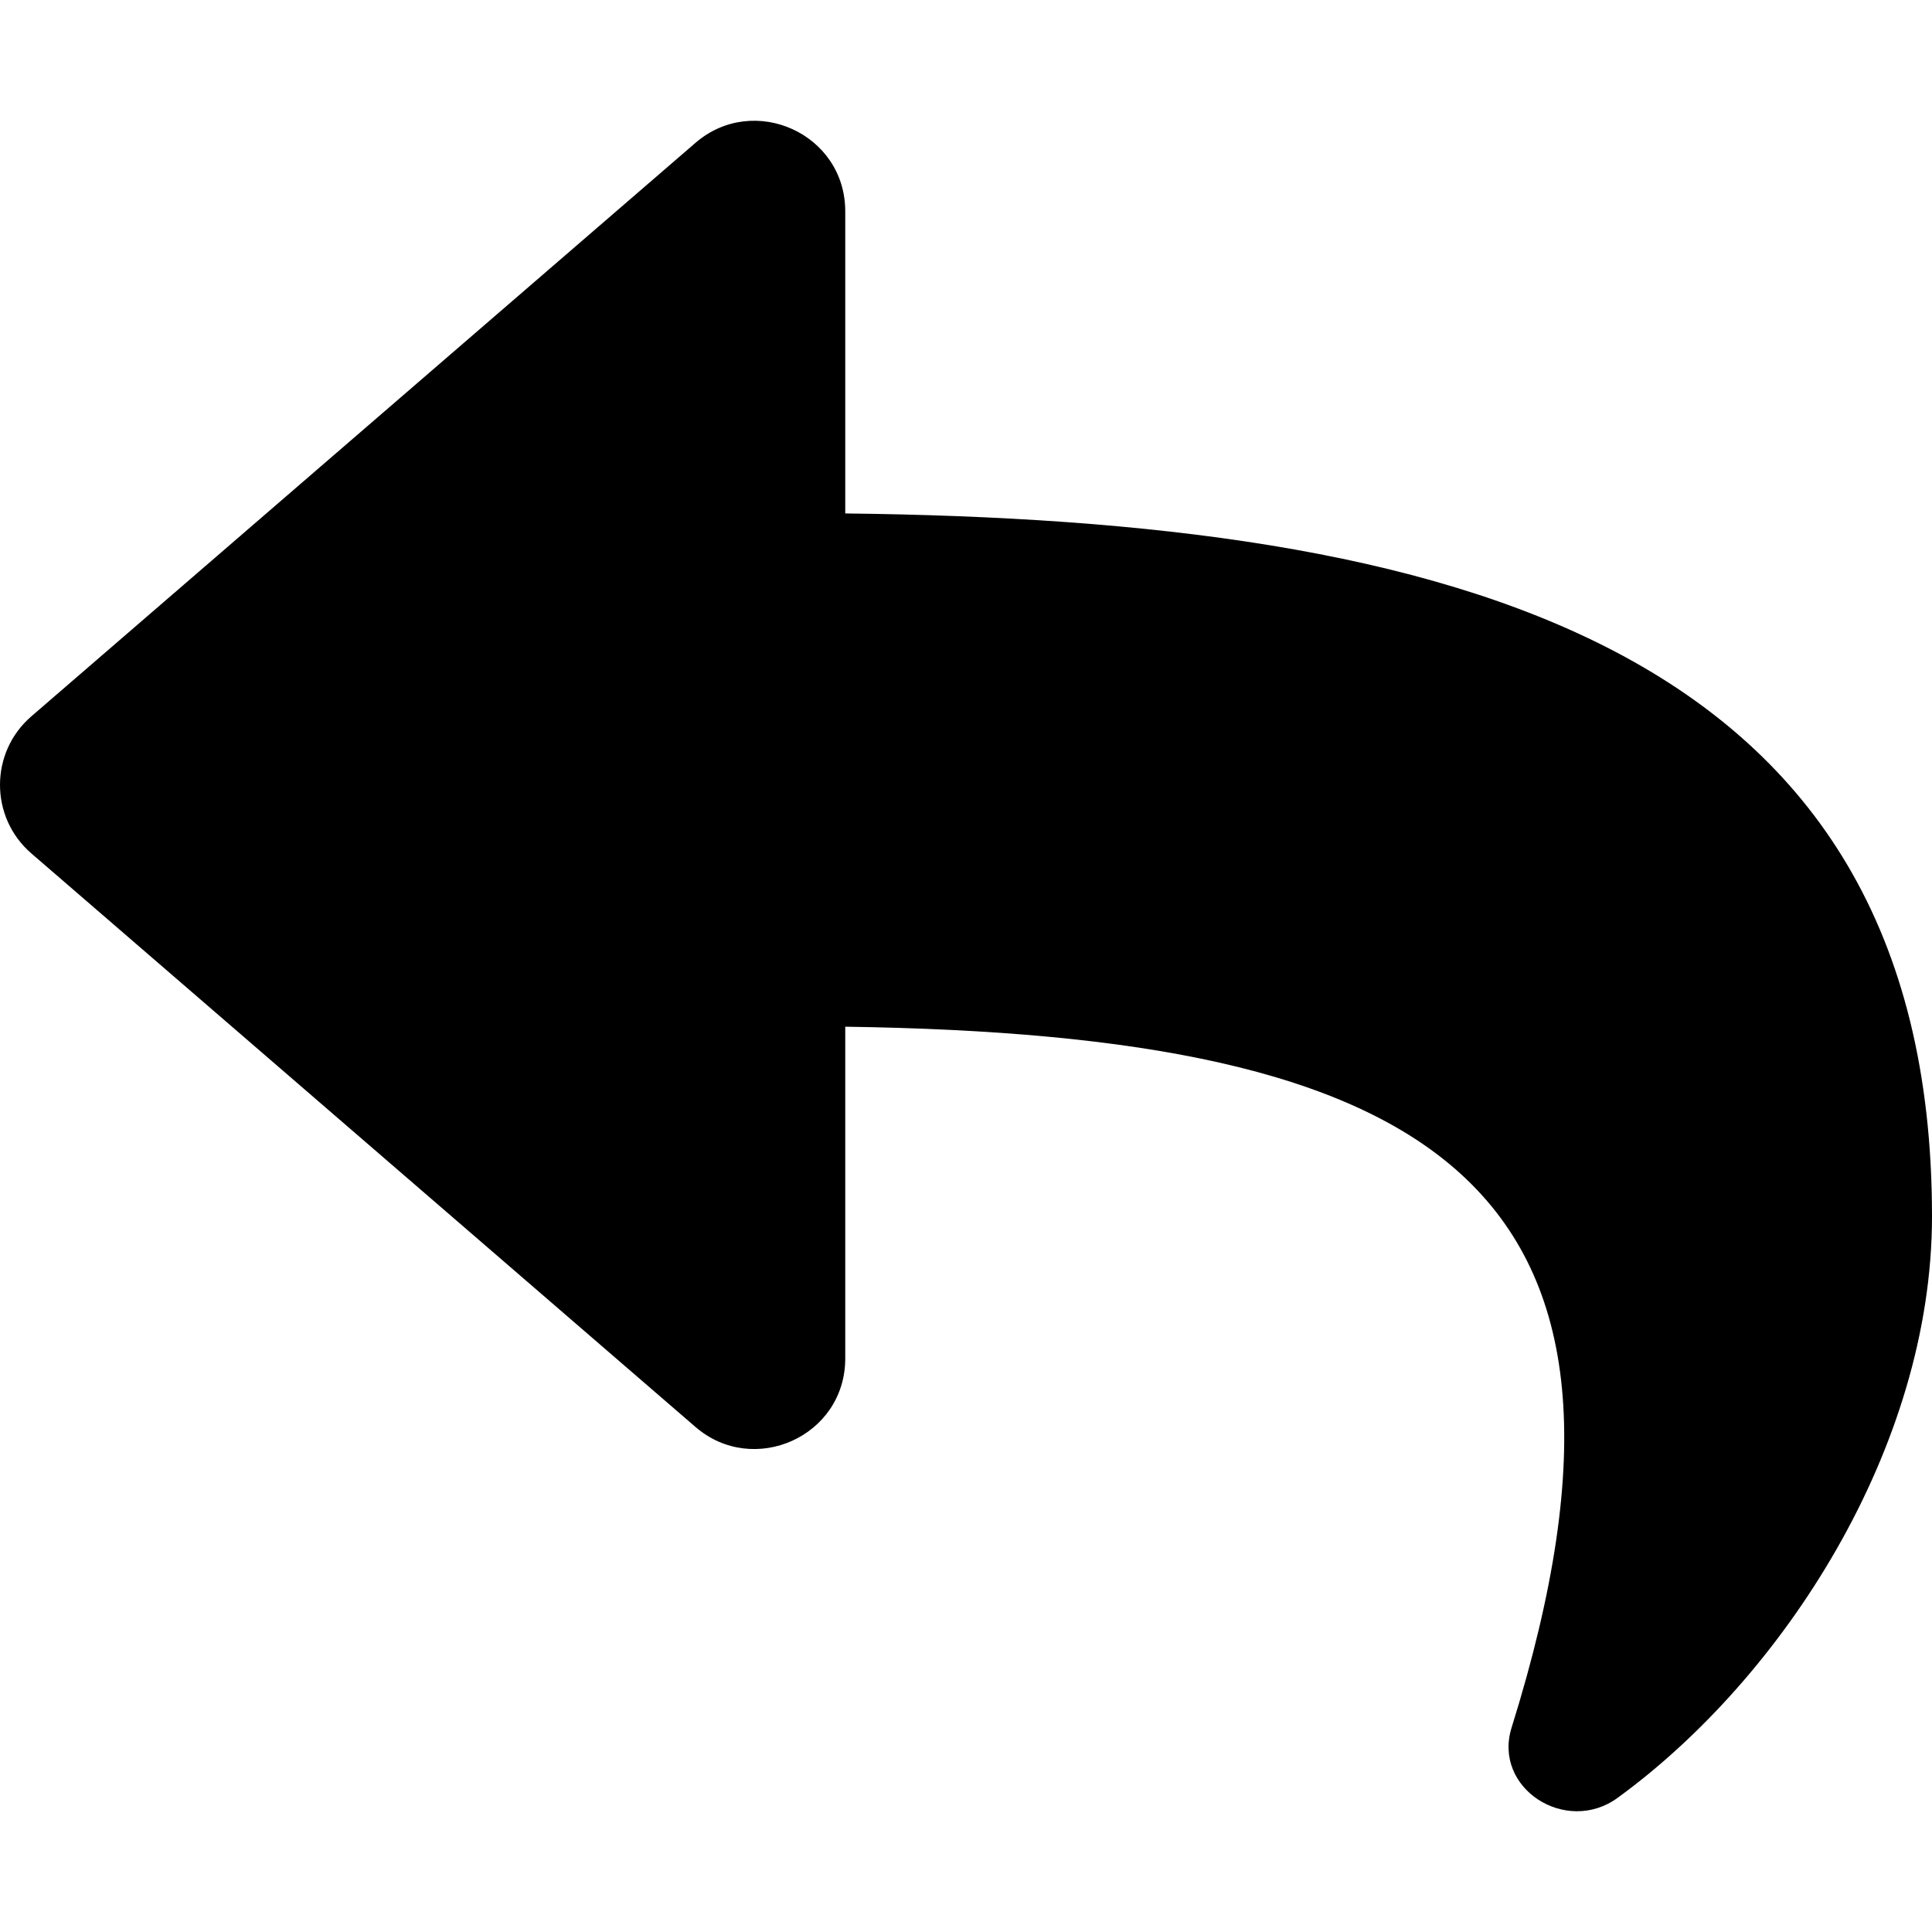
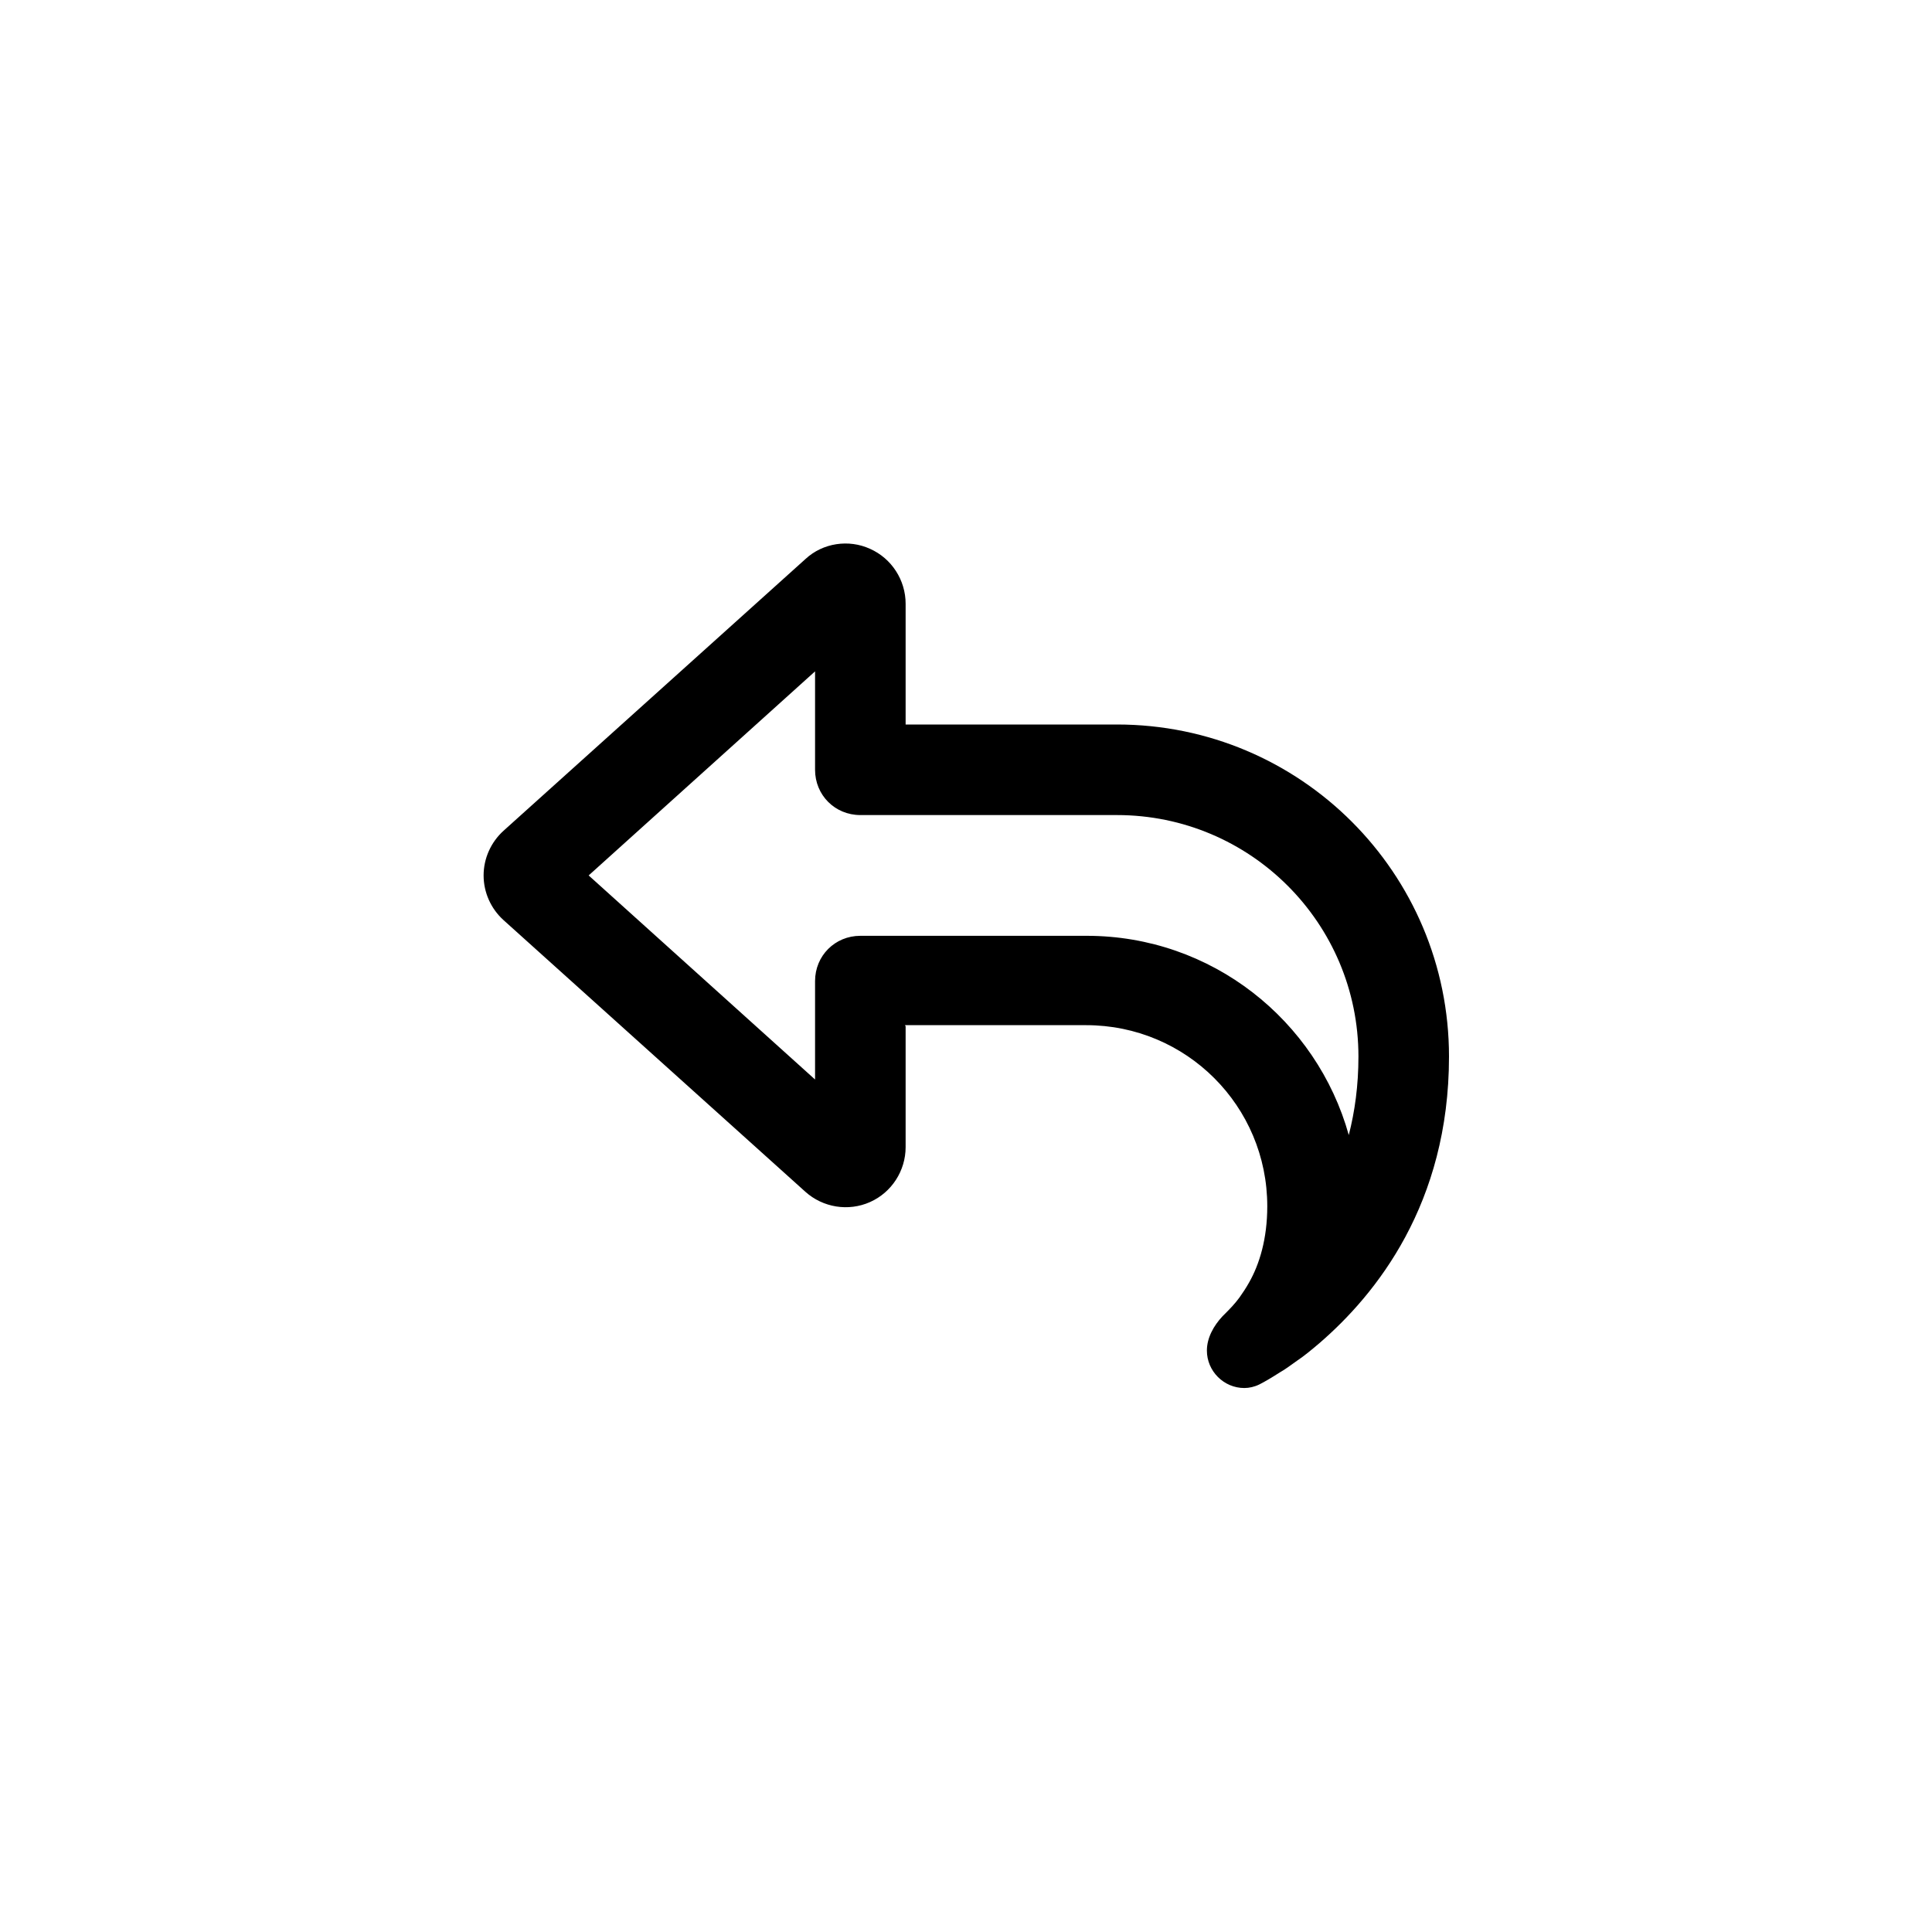
- <svg xmlns="http://www.w3.org/2000/svg" aria-hidden="true" focusable="false" data-prefix="fas" data-icon="reply" class="svg-inline--fa fa-reply fa-w-16" role="img" viewBox="0 0 512 512">
-   <path fill="currentColor" d="M8.309 189.836L184.313 37.851C199.719 24.546 224 35.347 224 56.015v80.053c160.629 1.839 288 34.032 288 186.258 0 61.441-39.581 122.309-83.333 154.132-13.653 9.931-33.111-2.533-28.077-18.631 45.344-145.012-21.507-183.51-176.59-185.742V360c0 20.7-24.3 31.453-39.687 18.164l-176.004-152c-11.071-9.562-11.086-26.753 0-36.328z" />
+ <svg xmlns="http://www.w3.org/2000/svg" id="Layer_2" data-name="Layer 2" viewBox="0 0 32 32">
+   <defs>
+     <style>
+       .cls-1 {
+         fill: none;
+       }
+ 
+       .cls-2 {
+         fill: currentColor;
+       }
+     </style>
+   </defs>
+   <g id="Layer_1-2" data-name="Layer 1">
+     <g>
+       <rect class="cls-1" width="32" height="32" />
+       <path class="cls-2" d="m15,15.5h3c2.07,0,3.81,1.4,4.34,3.3.1-.39.16-.82.16-1.3,0-2.21-1.79-4-4-4h-4.25c-.42,0-.75-.33-.75-.75v-1.63l-3.75,3.38,3.75,3.38v-1.63c0-.42.33-.75.75-.75h.75Zm0,1.5v2c0,.39-.23.75-.59.91s-.78.09-1.07-.17l-5-4.5c-.21-.19-.33-.46-.33-.74s.12-.55.33-.74l5-4.5c.29-.27.72-.33,1.07-.17.36.16.59.52.59.91v2h3.5c3.04,0,5.5,2.46,5.5,5.5,0,2.44-1.21,3.94-2.15,4.75-.13.11-.25.21-.37.29-.1.07-.19.14-.28.19-.14.09-.26.16-.34.2s-.17.06-.25.06c-.34,0-.62-.28-.62-.62,0-.21.11-.41.26-.57l.04-.04c.07-.07.16-.16.24-.27.05-.07.11-.16.16-.25.17-.3.3-.72.3-1.26,0-1.66-1.34-3-3-3h-3Z" />
+     </g>
+   </g>
</svg>
